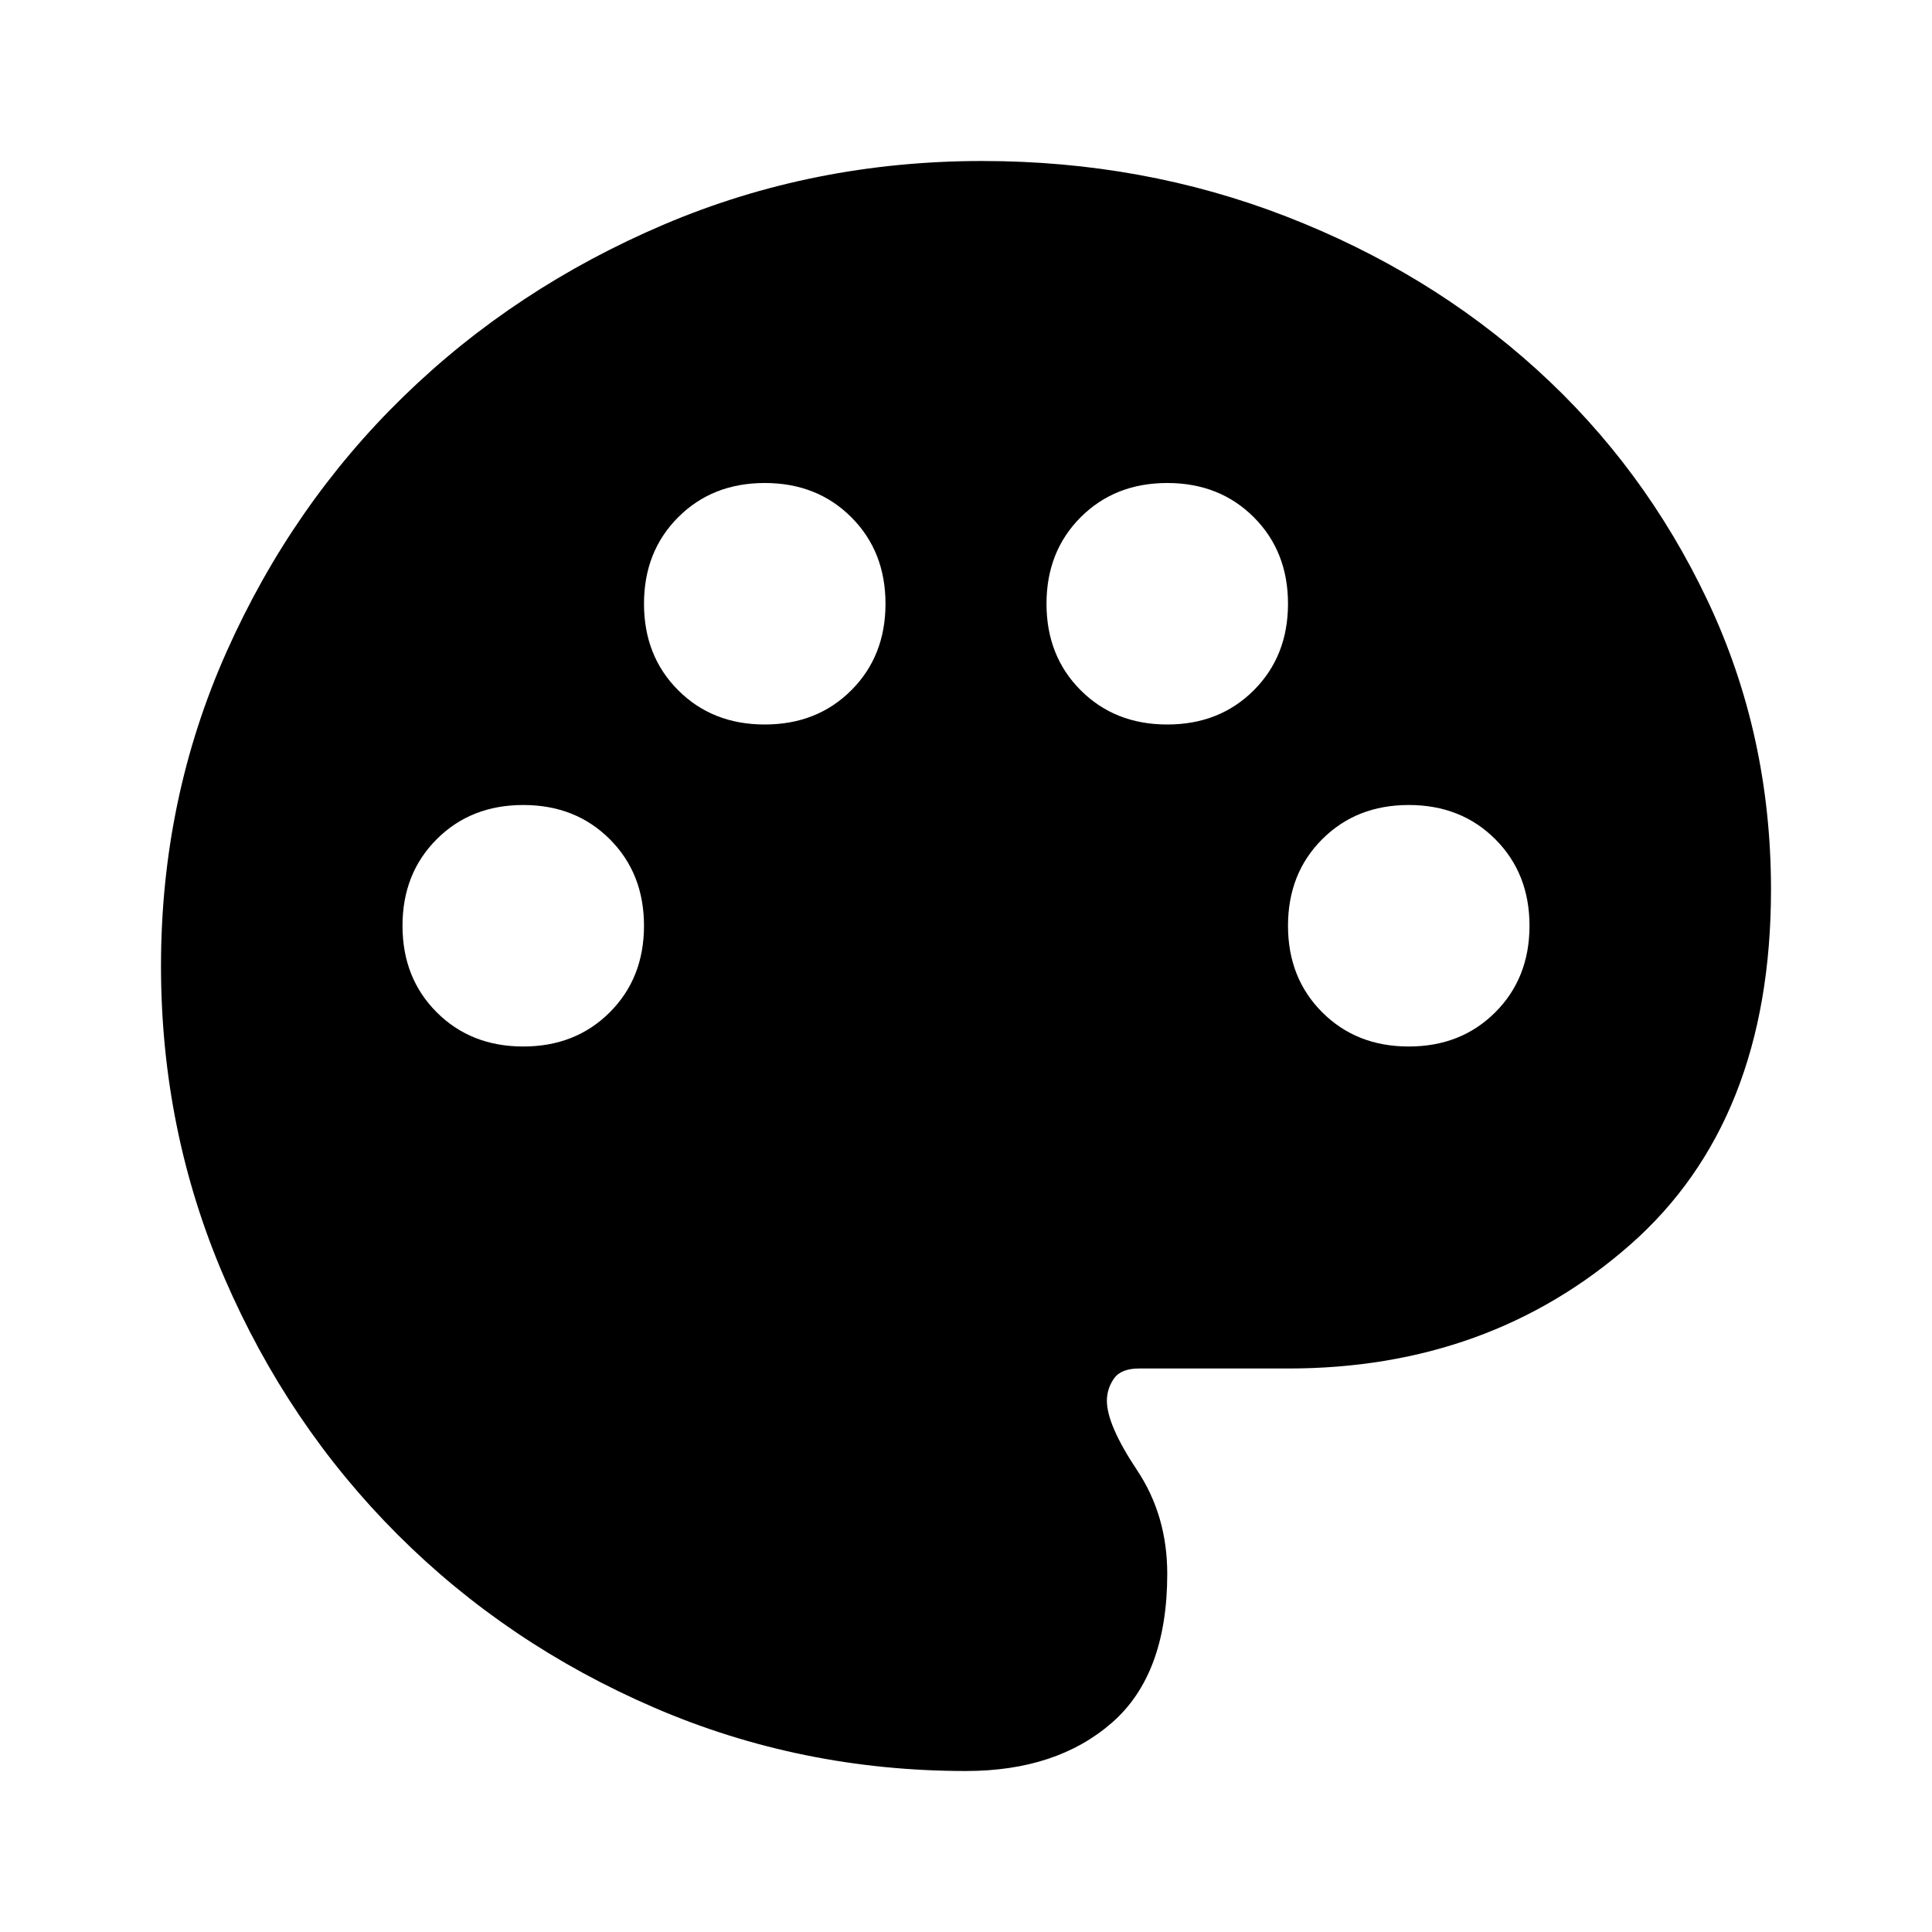
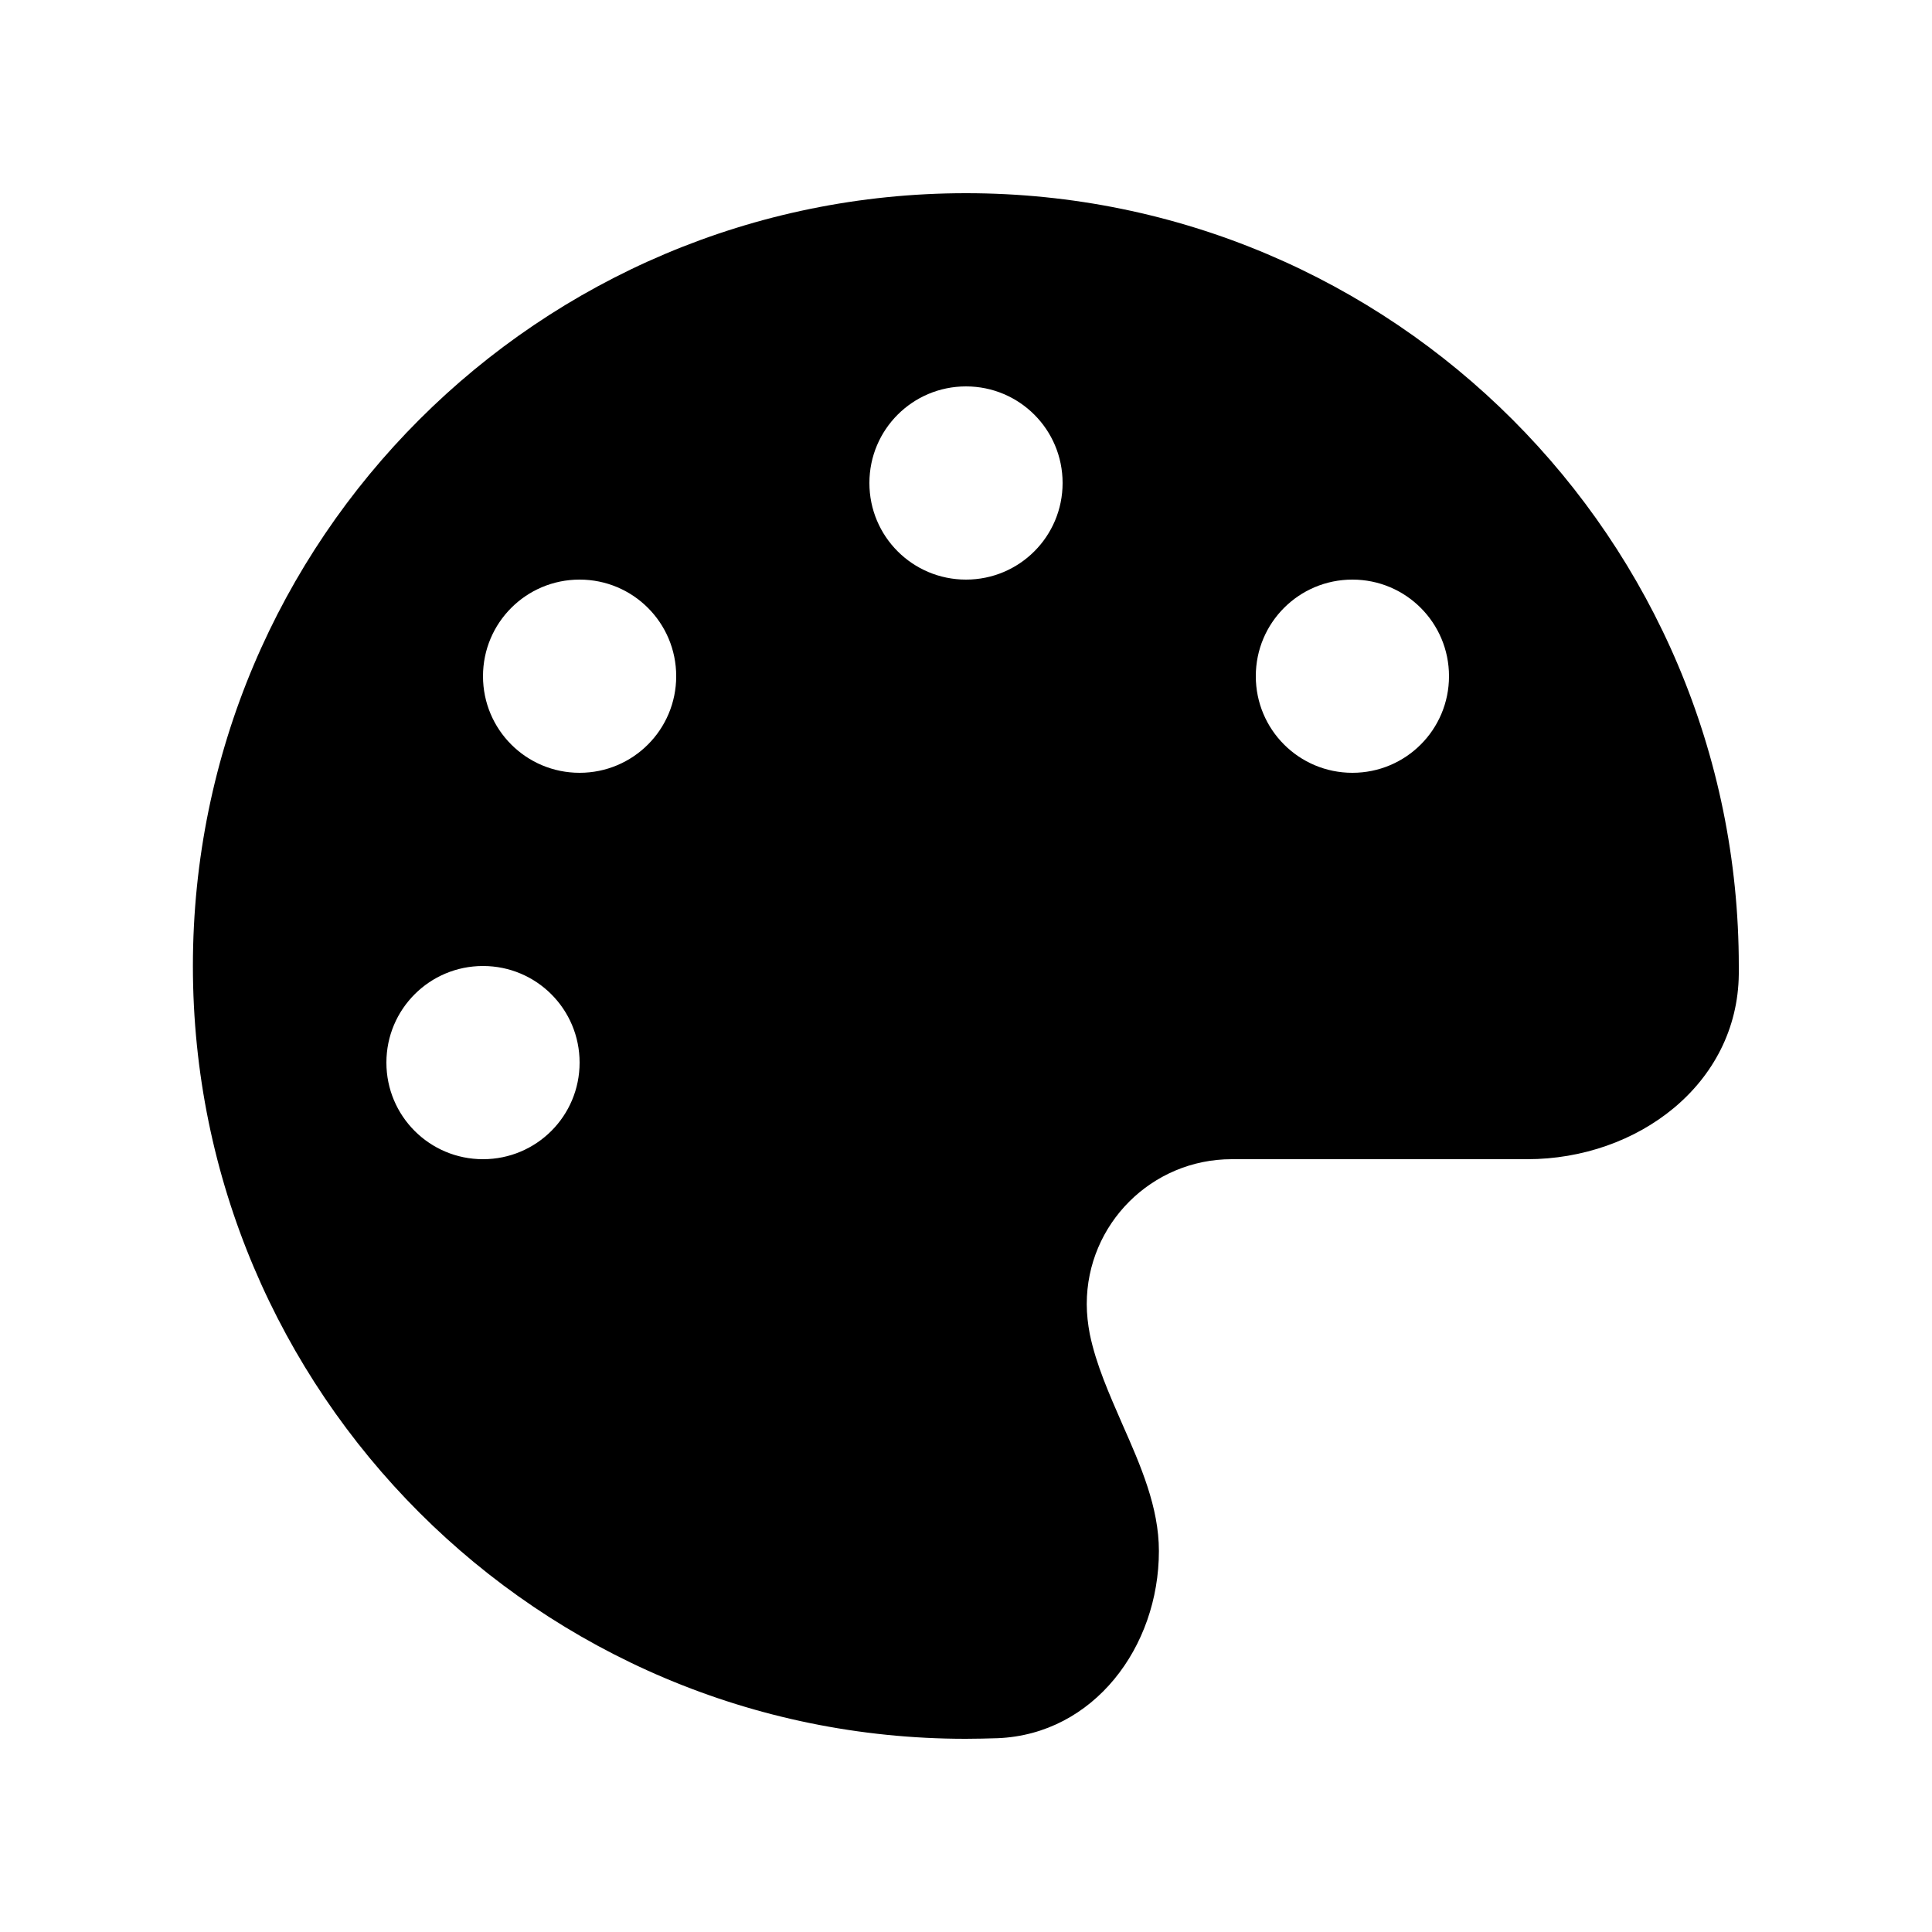
- <svg xmlns="http://www.w3.org/2000/svg" width="24" height="24" viewBox="0 0 24 24">
-   <rect width="24" height="24" fill="none" />
-   <path fill="currentColor" d="M12 22q-2.05 0-3.875-.788t-3.187-2.15t-2.15-3.187T2 12q0-2.075.813-3.9t2.2-3.175T8.25 2.788T12.2 2q2 0 3.775.688t3.113 1.9t2.125 2.875T22 11.05q0 2.875-1.75 4.413T16 17h-1.85q-.225 0-.312.125t-.088.275q0 .3.375.863t.375 1.287q0 1.25-.687 1.85T12 22m-5.5-9q.65 0 1.075-.425T8 11.5t-.425-1.075T6.5 10t-1.075.425T5 11.5t.425 1.075T6.5 13m3-4q.65 0 1.075-.425T11 7.5t-.425-1.075T9.5 6t-1.075.425T8 7.5t.425 1.075T9.5 9m5 0q.65 0 1.075-.425T16 7.5t-.425-1.075T14.5 6t-1.075.425T13 7.5t.425 1.075T14.5 9m3 4q.65 0 1.075-.425T19 11.5t-.425-1.075T17.5 10t-1.075.425T16 11.5t.425 1.075T17.5 13" />
+ <svg xmlns="http://www.w3.org/2000/svg" viewBox="0 0 640 640">
+   <path fill="currentColor" d="M576 320C576 320.9 576 321.8 576 322.7C575.6 359.2 542.4 384 505.9 384L408 384C381.5 384 360 405.5 360 432C360 435.4 360.4 438.7 361 441.9C363.1 452.1 367.5 461.9 371.8 471.8C377.9 485.6 383.9 499.3 383.9 513.8C383.9 545.6 362.3 574.5 330.5 575.8C327 575.9 323.5 576 319.9 576C178.5 576 63.9 461.4 63.9 320C63.9 178.6 178.6 64 320 64C461.4 64 576 178.6 576 320zM192 352C192 334.3 177.7 320 160 320C142.3 320 128 334.3 128 352C128 369.7 142.3 384 160 384C177.7 384 192 369.7 192 352zM192 256C209.7 256 224 241.7 224 224C224 206.3 209.7 192 192 192C174.3 192 160 206.3 160 224C160 241.7 174.3 256 192 256zM352 160C352 142.3 337.7 128 320 128C302.3 128 288 142.3 288 160C288 177.7 302.3 192 320 192C337.7 192 352 177.7 352 160zM448 256C465.7 256 480 241.7 480 224C480 206.3 465.7 192 448 192C430.3 192 416 206.3 416 224C416 241.7 430.3 256 448 256z" />
</svg>
